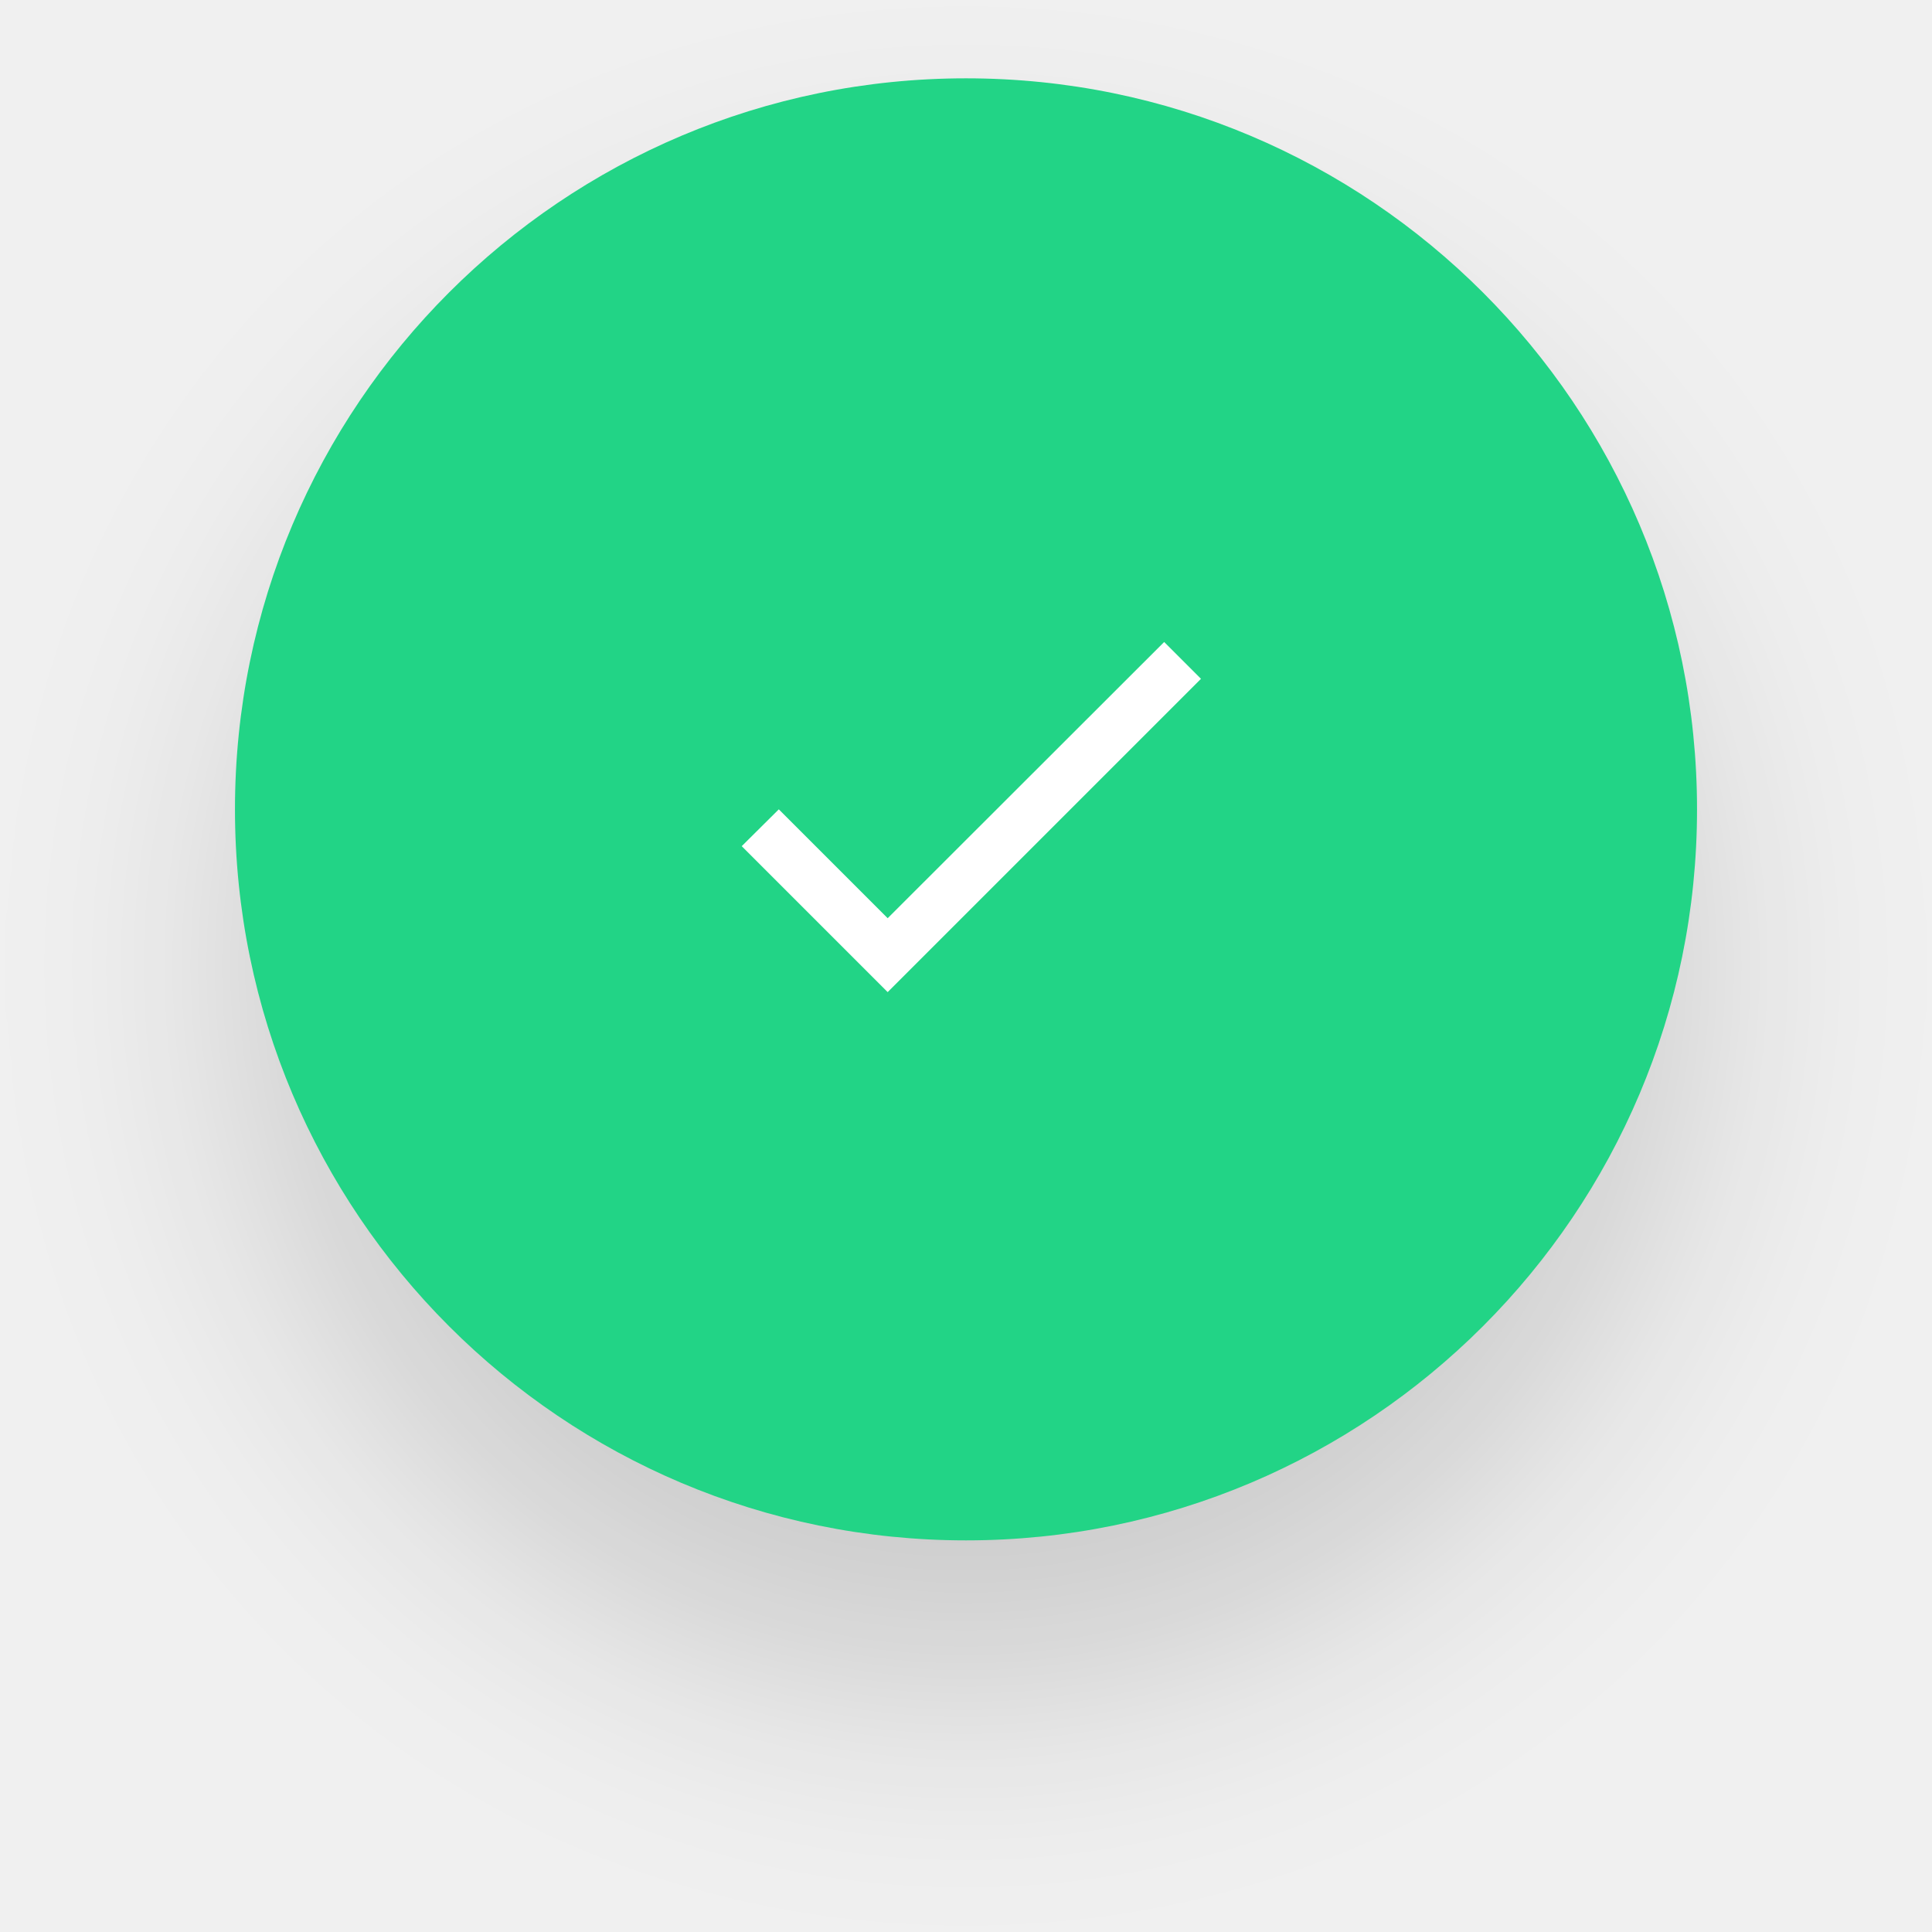
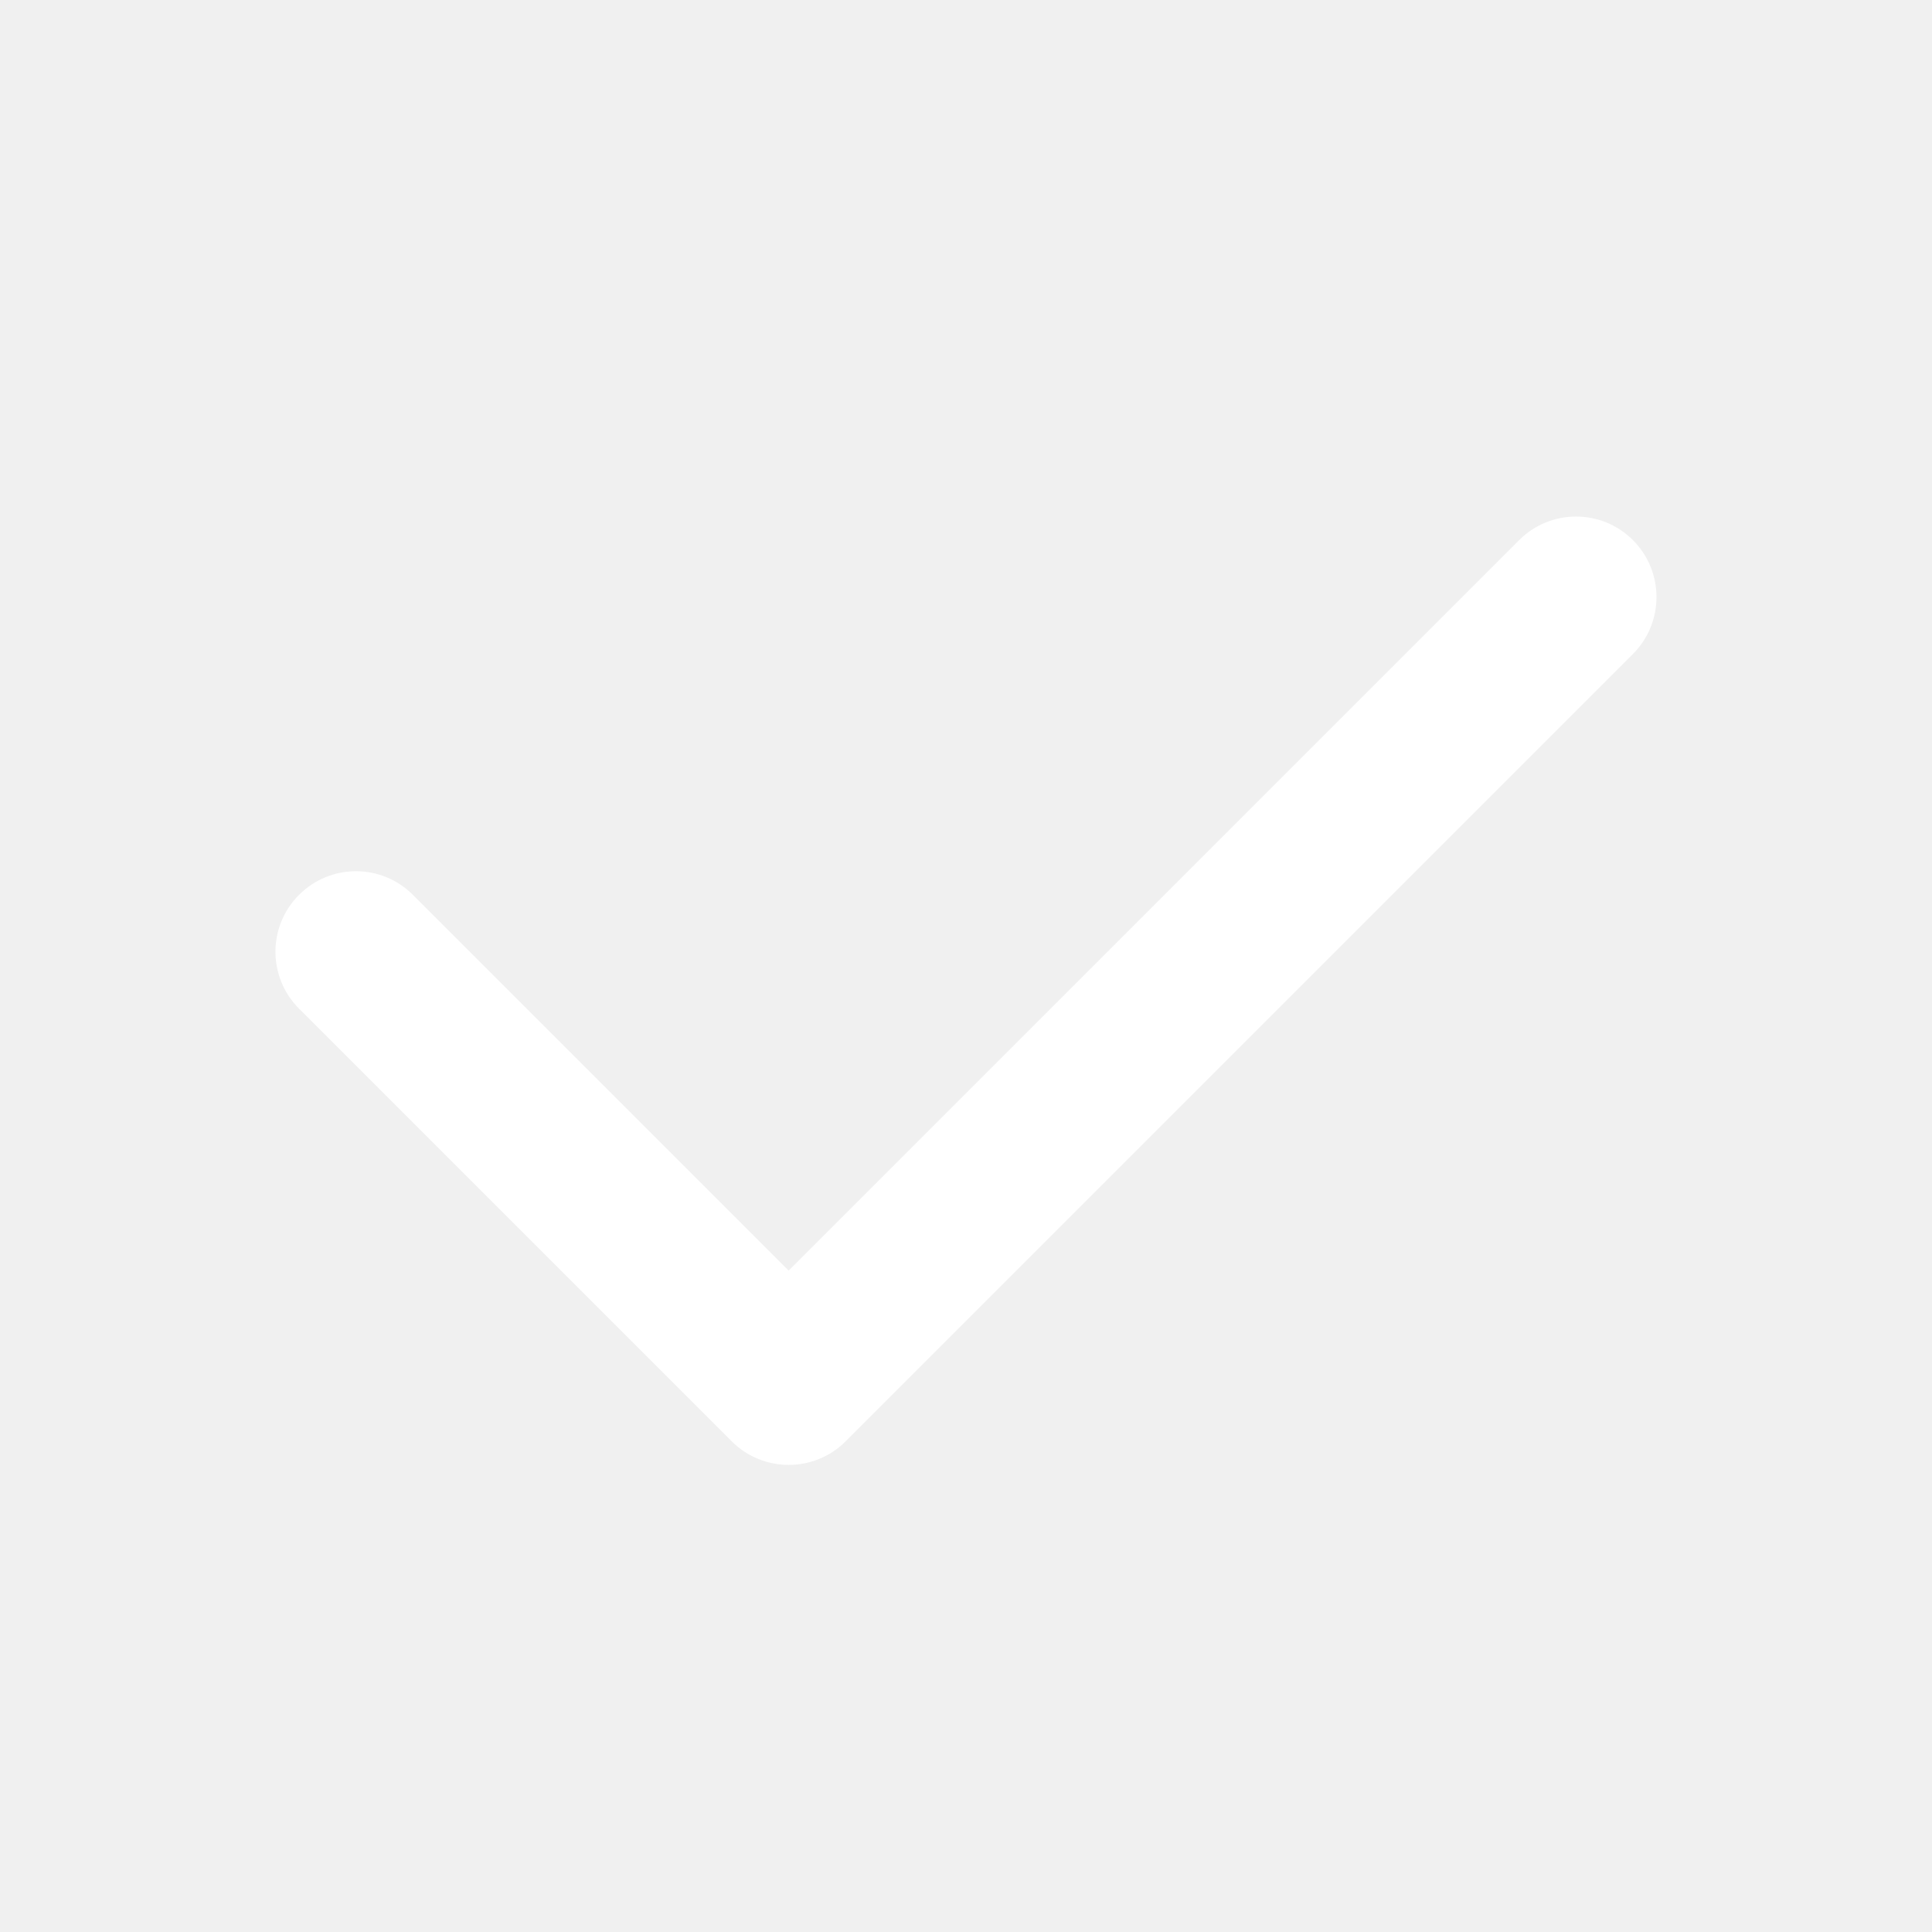
- <svg xmlns="http://www.w3.org/2000/svg" width="74" height="74" viewBox="0 0 74 74" fill="none">
-   <g filter="url(#filter0_d_0_162)">
-     <circle cx="37" cy="31" r="28" fill="#22D486" />
-   </g>
-   <path fill-rule="evenodd" clip-rule="evenodd" d="M25 19H49V43H25V19Z" stroke="black" stroke-opacity="0.01" stroke-width="0" />
-   <path fill-rule="evenodd" clip-rule="evenodd" d="M34 35.17L29.83 31L28.41 32.41L34 38L46 26L44.59 24.59L34 35.17Z" fill="white" />
-   <defs>
-     <filter id="filter0_d_0_162" x="0" y="0" width="74" height="74" filterUnits="userSpaceOnUse" color-interpolation-filters="sRGB">
-       <feFlood flood-opacity="0" result="BackgroundImageFix" />
-       <feColorMatrix in="SourceAlpha" type="matrix" values="0 0 0 0 0 0 0 0 0 0 0 0 0 0 0 0 0 0 127 0" result="hardAlpha" />
-       <feOffset dy="6" />
-       <feGaussianBlur stdDeviation="4.5" />
-       <feColorMatrix type="matrix" values="0 0 0 0 0 0 0 0 0 0 0 0 0 0 0 0 0 0 0.15 0" />
-       <feBlend mode="normal" in2="BackgroundImageFix" result="effect1_dropShadow_0_162" />
-       <feBlend mode="normal" in="SourceGraphic" in2="effect1_dropShadow_0_162" result="shape" />
-     </filter>
-   </defs>
+ <svg xmlns="http://www.w3.org/2000/svg" width="24" height="24" viewBox="0 0 24 24" fill="none">
+   <path fill-rule="evenodd" clip-rule="evenodd" d="M20.285 6.71C20.675 7.1 20.675 7.734 20.285 8.124L10.504 17.905C10.114 18.295 9.481 18.295 9.09 17.905L3.715 12.53C3.324 12.139 3.324 11.506 3.715 11.116C4.105 10.725 4.739 10.725 5.129 11.116L9.797 15.784L18.871 6.71C19.261 6.319 19.895 6.319 20.285 6.71Z" fill="white" />
</svg>
